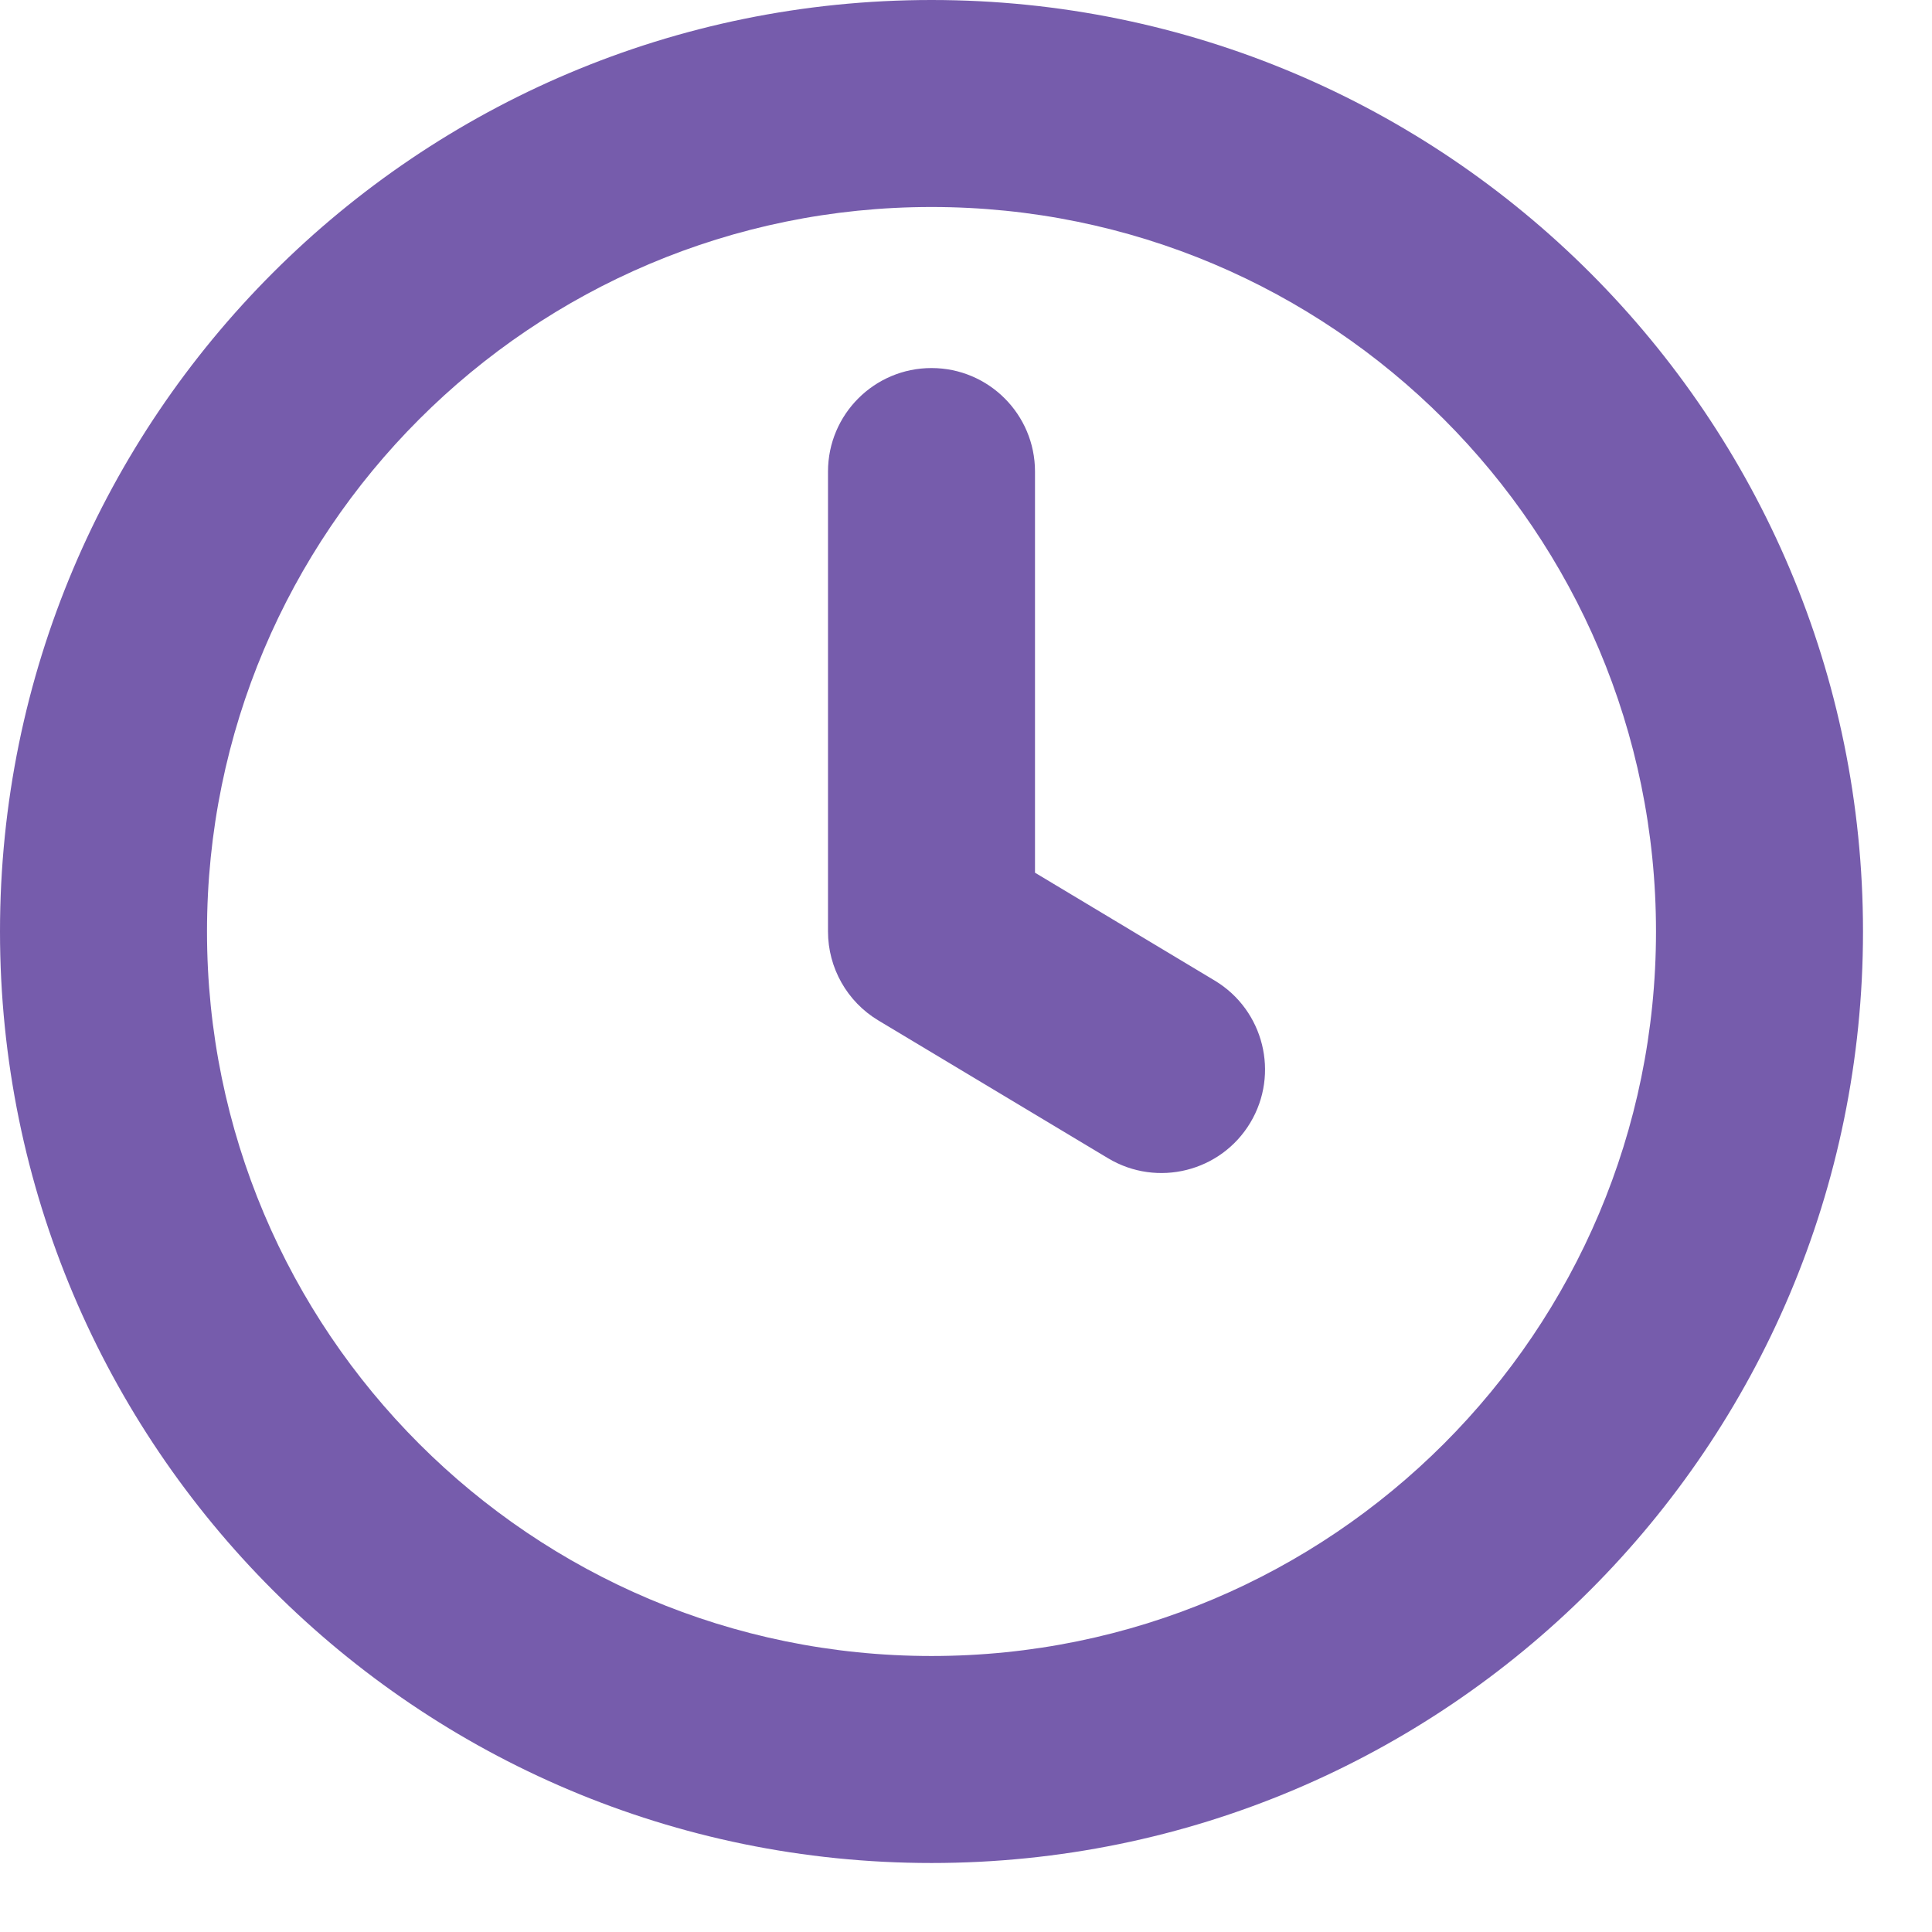
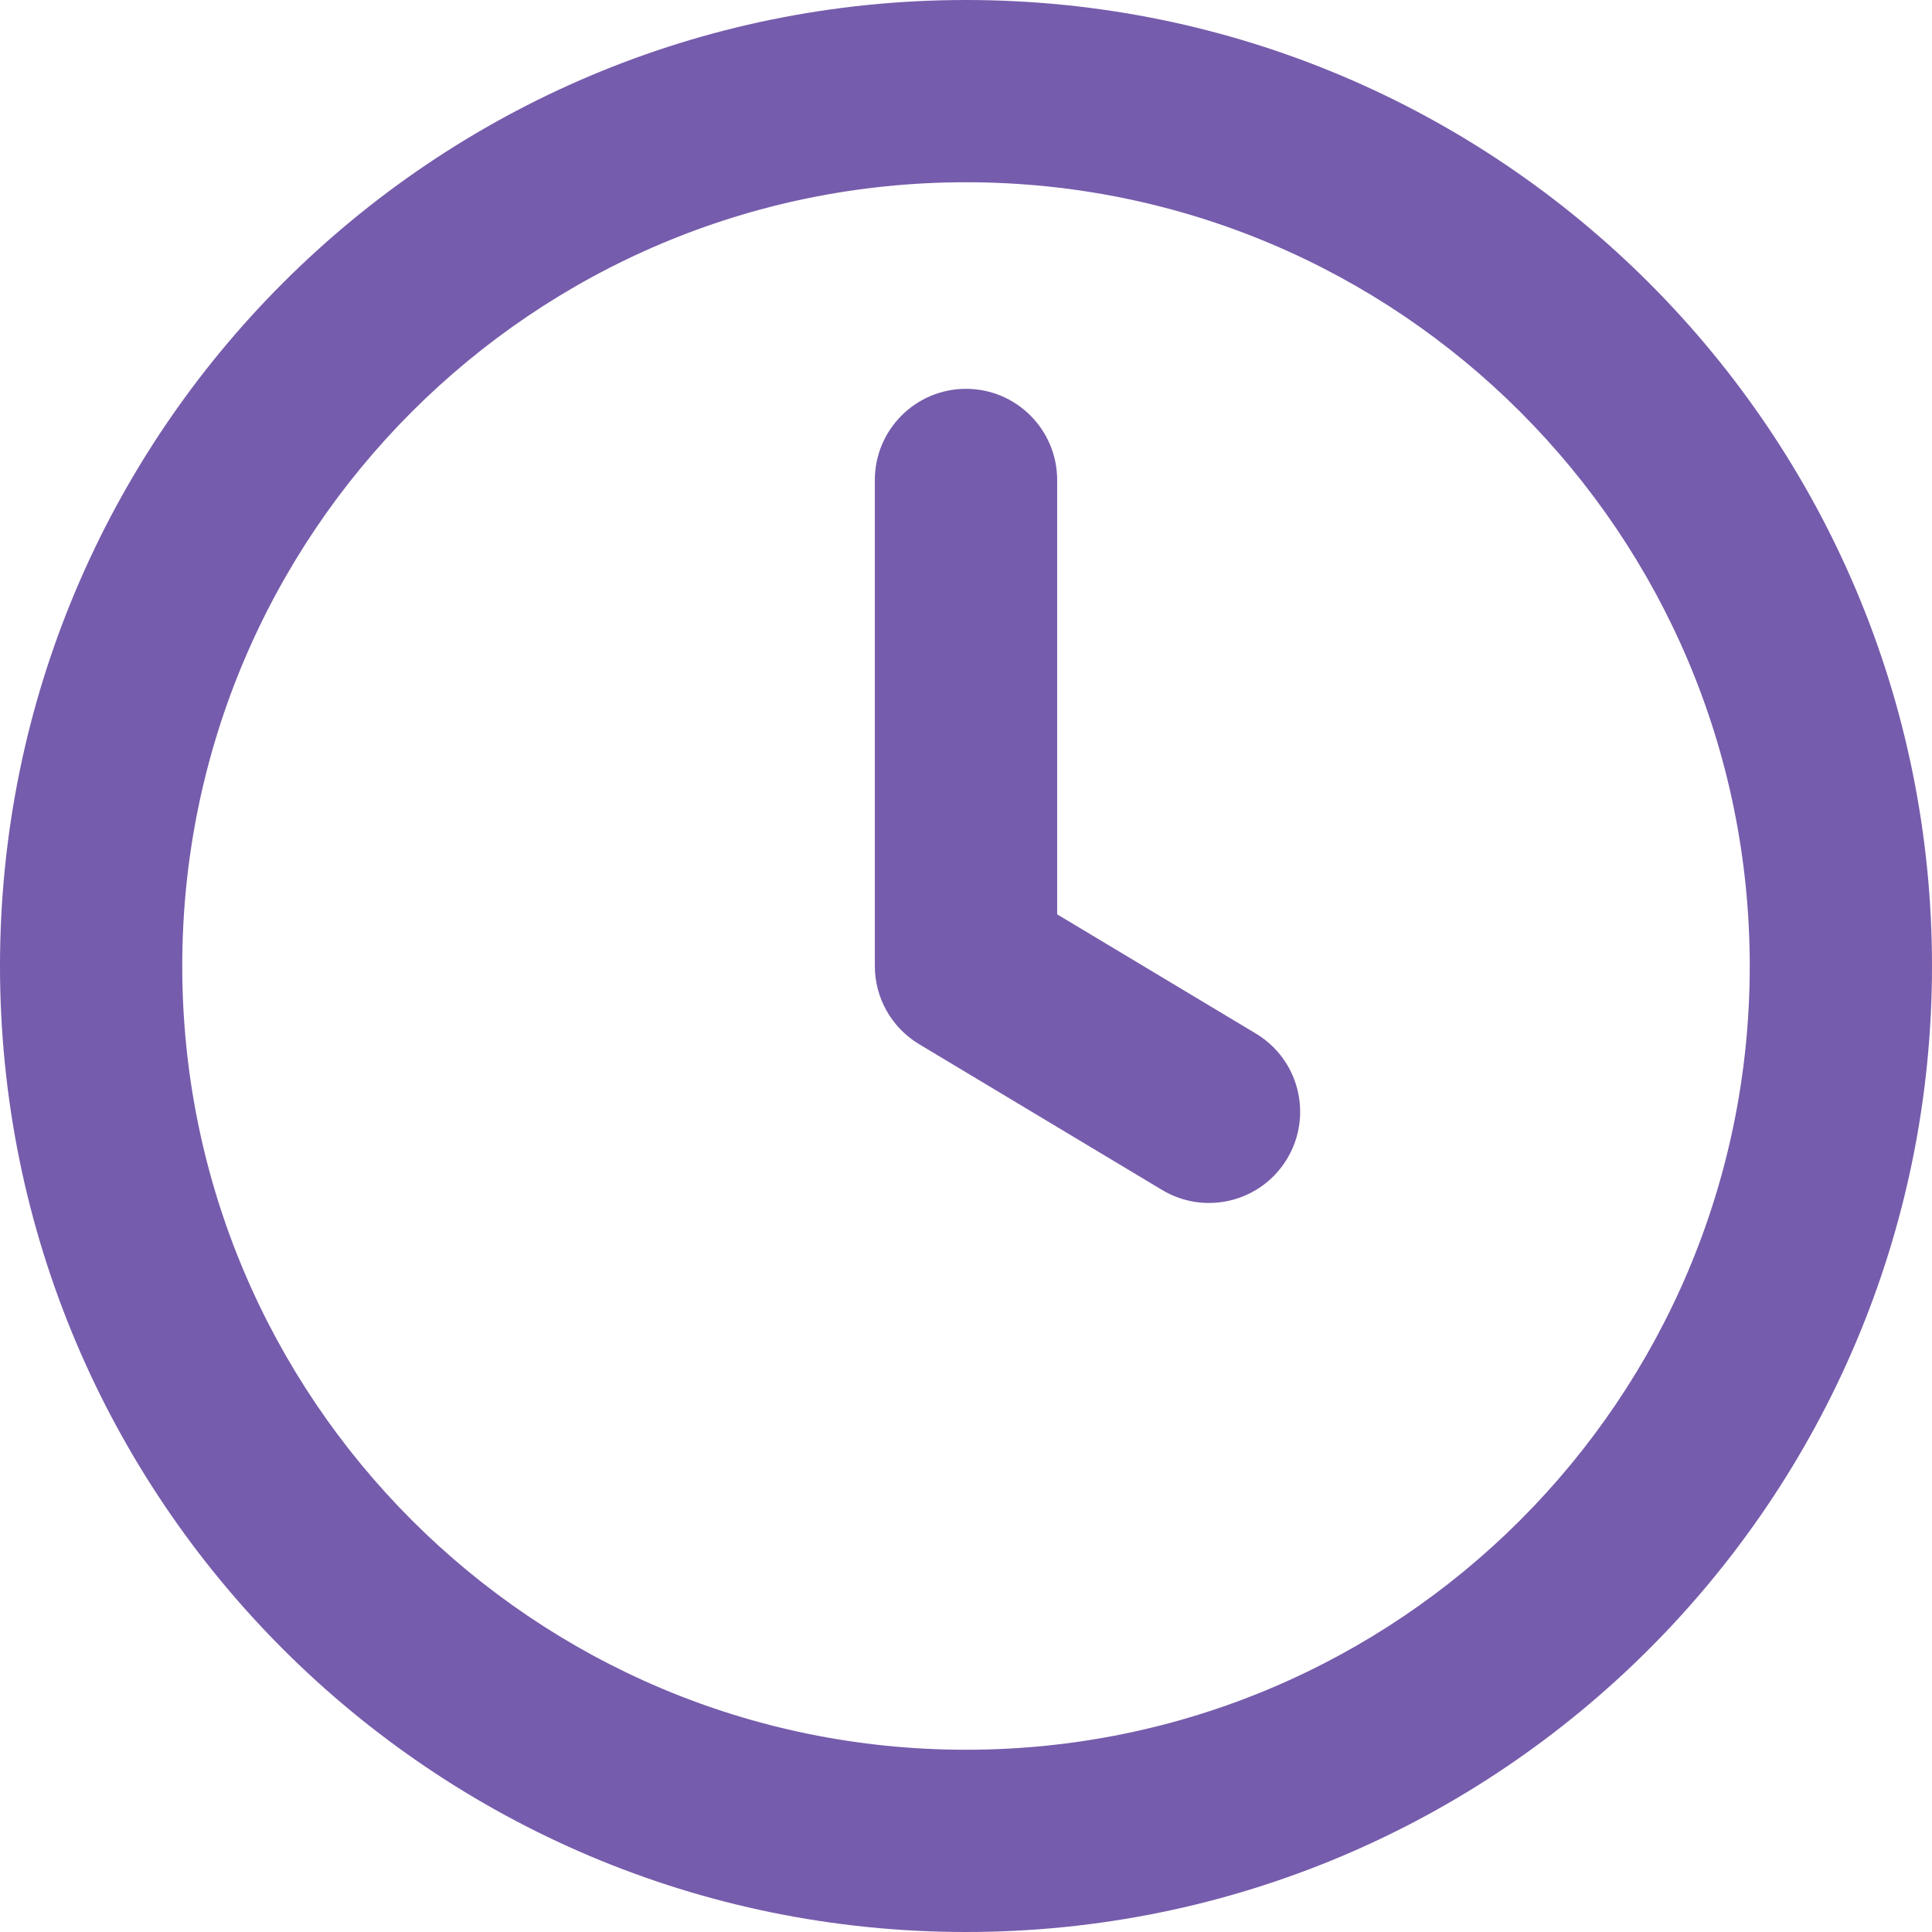
- <svg xmlns="http://www.w3.org/2000/svg" width="14" height="14" viewBox="0 0 14 14" fill="none">
-   <path d="M12 6.75C12 3.85 9.65 1.5 6.75 1.5C3.851 1.5 1.5 3.851 1.5 6.75C1.5 9.65 3.85 12 6.75 12C9.65 12 12 9.65 12 6.75ZM6 3.417C6 3.003 6.336 2.667 6.75 2.667C7.164 2.667 7.5 3.003 7.5 3.417V6.324L8.803 7.106C9.158 7.32 9.273 7.781 9.06 8.136C8.847 8.491 8.386 8.606 8.031 8.394L6.364 7.394C6.138 7.258 6 7.013 6 6.75V3.417ZM13.5 6.75C13.5 10.478 10.478 13.5 6.75 13.5C3.022 13.5 0 10.478 0 6.75C0 3.022 3.022 0 6.75 0C10.478 0 13.5 3.022 13.5 6.75Z" fill="#765CAC" />
+ <svg xmlns="http://www.w3.org/2000/svg" width="27" height="27" viewBox="0 0 27 27" fill="none" color="#765CAC">
+   <path d="M24.453 13.5C24.453 7.451 19.549 2.547 13.5 2.547C7.451 2.547 2.547 7.451 2.547 13.5C2.547 19.549 7.451 24.453 13.5 24.453C19.549 24.453 24.453 19.549 24.453 13.5ZM12.226 6.707C12.227 6.004 12.797 5.434 13.5 5.434C14.203 5.434 14.773 6.004 14.774 6.707V12.778L17.552 14.445C18.155 14.807 18.35 15.59 17.988 16.193C17.627 16.796 16.844 16.992 16.241 16.63L12.844 14.592C12.461 14.362 12.226 13.947 12.226 13.5V6.707ZM27 13.5C27 20.956 20.956 27 13.5 27C6.044 27 0 20.956 0 13.5C0 6.044 6.044 0 13.5 0C20.956 0 27 6.044 27 13.5Z" fill="currentColor" />
</svg>
